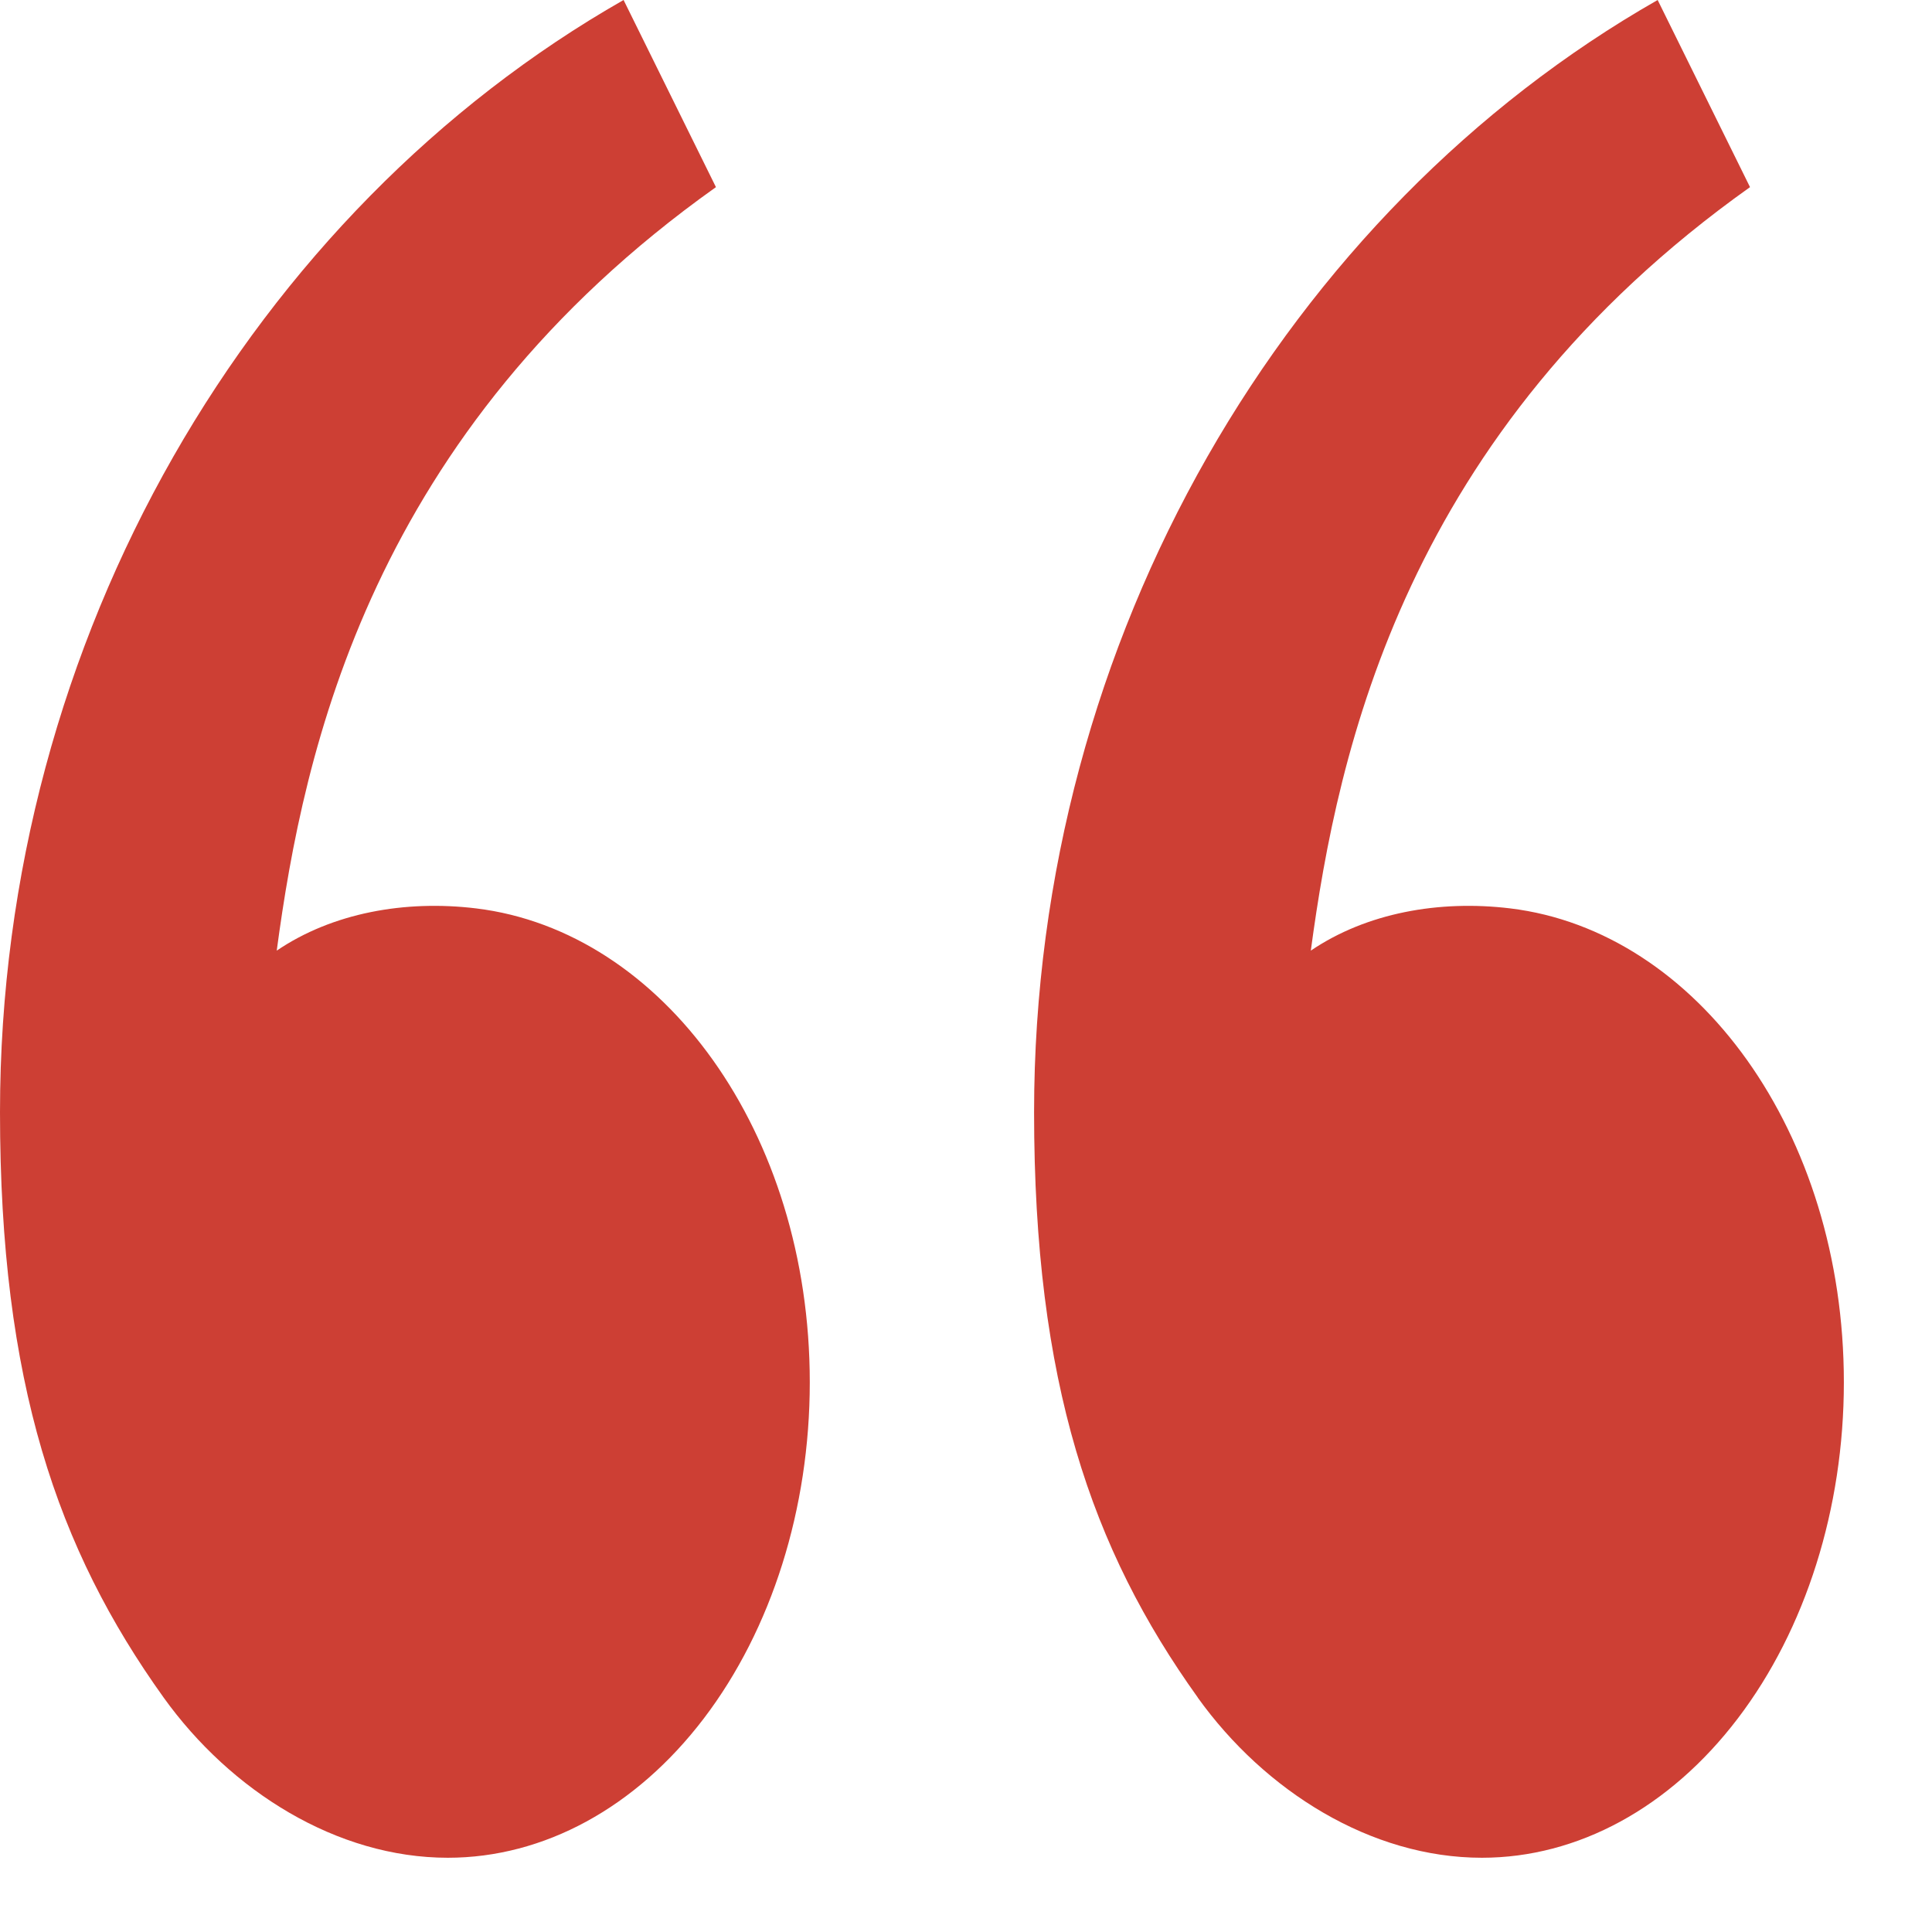
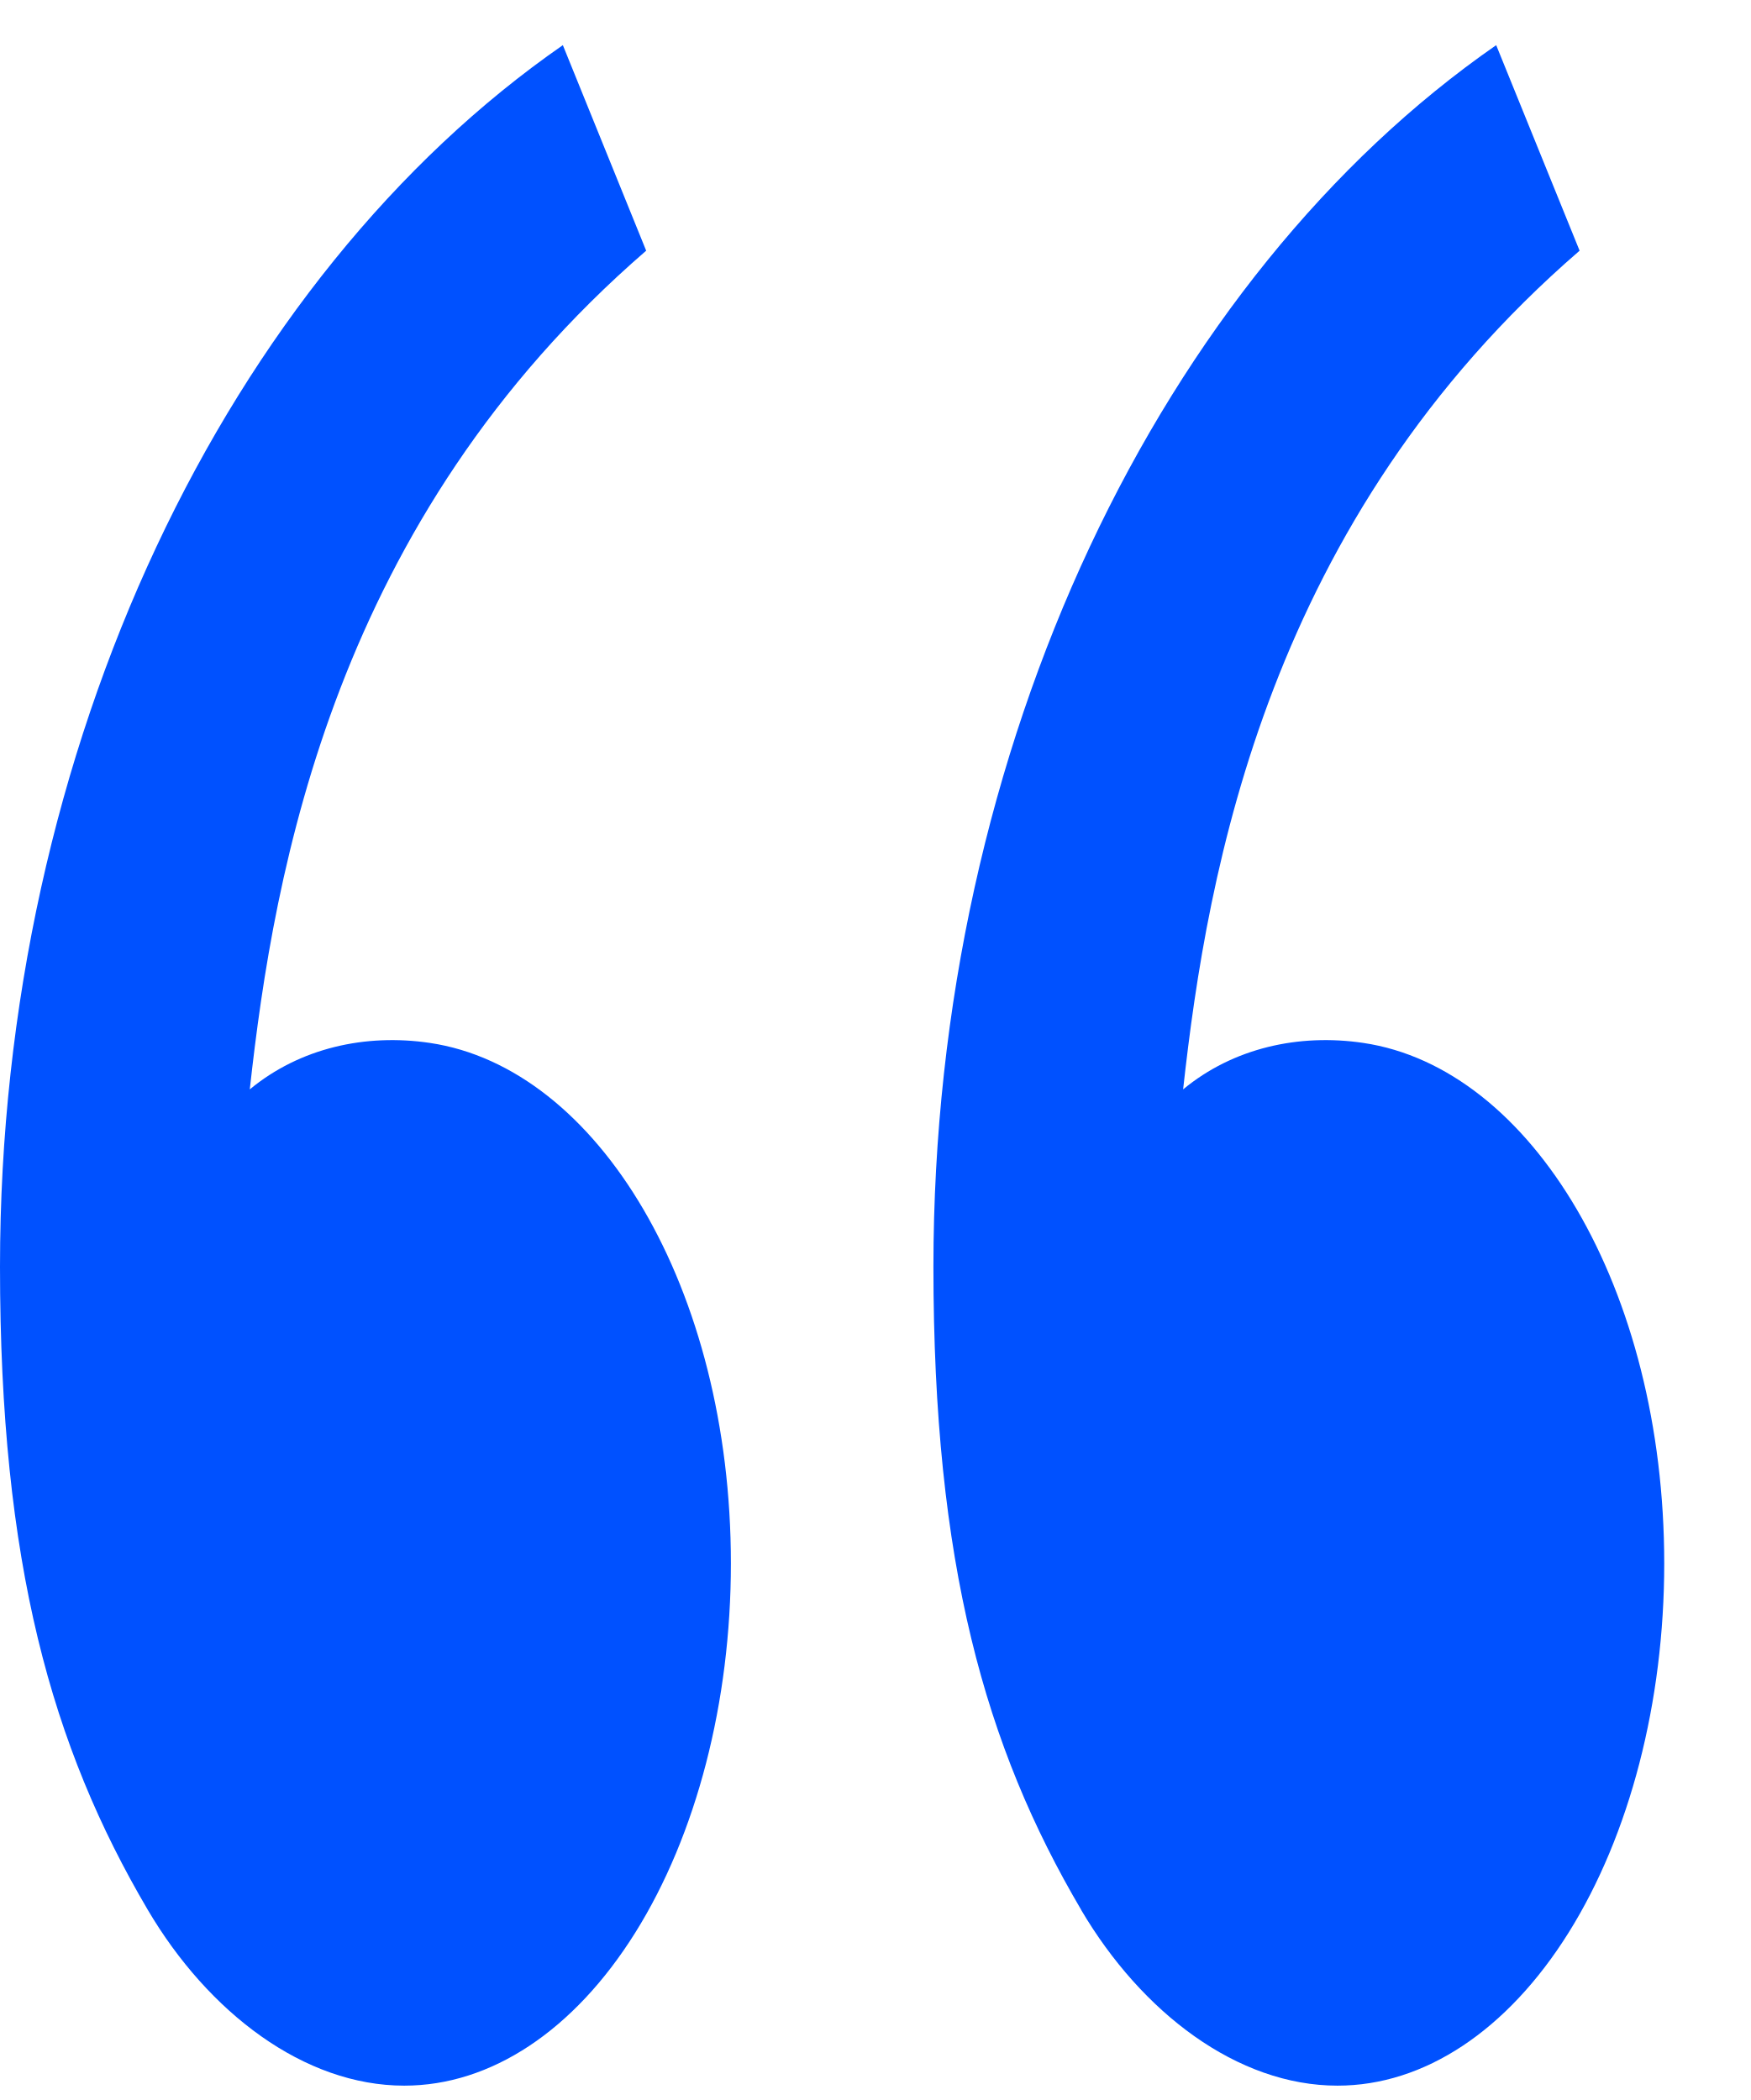
- <svg xmlns="http://www.w3.org/2000/svg" width="21" height="21" viewBox="0 0 21 21" fill="none">
-   <path d="M1.779 18.452C0.622 16.837 -0 15.025 -0 12.089C-0 6.921 2.762 2.29 6.778 -2.33555e-05L7.782 2.034C4.033 4.698 3.3 8.154 3.008 10.333C3.612 9.923 4.402 9.78 5.176 9.874C7.204 10.121 8.802 12.307 8.802 15.025C8.802 16.396 8.388 17.71 7.65 18.679C6.912 19.648 5.912 20.193 4.868 20.193C3.662 20.193 2.509 19.469 1.779 18.452ZM13.02 18.452C11.862 16.837 11.24 15.025 11.24 12.089C11.24 6.921 14.002 2.29 18.018 -2.45759e-05L19.022 2.034C15.274 4.698 14.541 8.154 14.248 10.333C14.852 9.923 15.642 9.78 16.417 9.874C18.445 10.121 20.042 12.307 20.042 15.025C20.042 16.396 19.627 17.71 18.889 18.679C18.152 19.648 17.151 20.193 16.108 20.193C14.902 20.193 13.748 19.469 13.019 18.452L13.02 18.452Z" fill="#CD3F34" />
+ <svg xmlns="http://www.w3.org/2000/svg" width="20" height="24" viewBox="0 0 20 24" fill="none">
+   <path d="M1.688 21.826C0.59 19.96 3.46956e-06 17.868 3.27342e-06 14.477C2.9283e-06 8.509 2.62 3.16 6.431 0.516L7.383 2.865C3.826 5.941 3.131 9.933 2.854 12.45C3.427 11.976 4.176 11.81 4.911 11.919C6.835 12.204 8.351 14.729 8.351 17.868C8.351 19.451 7.958 20.969 7.258 22.088C6.558 23.207 5.609 23.836 4.619 23.836C3.475 23.836 2.38 23.001 1.688 21.826ZM12.353 21.826C11.254 19.96 10.665 17.868 10.665 14.477C10.665 8.509 13.285 3.16 17.095 0.516L18.048 2.865C14.491 5.941 13.796 9.933 13.518 12.45C14.091 11.976 14.841 11.81 15.576 11.919C17.5 12.204 19.015 14.729 19.015 17.868C19.015 19.451 18.622 20.969 17.922 22.088C17.222 23.207 16.272 23.836 15.282 23.836C14.138 23.836 13.044 23.001 12.352 21.826L12.353 21.826Z" fill="#0051FF" />
</svg>
